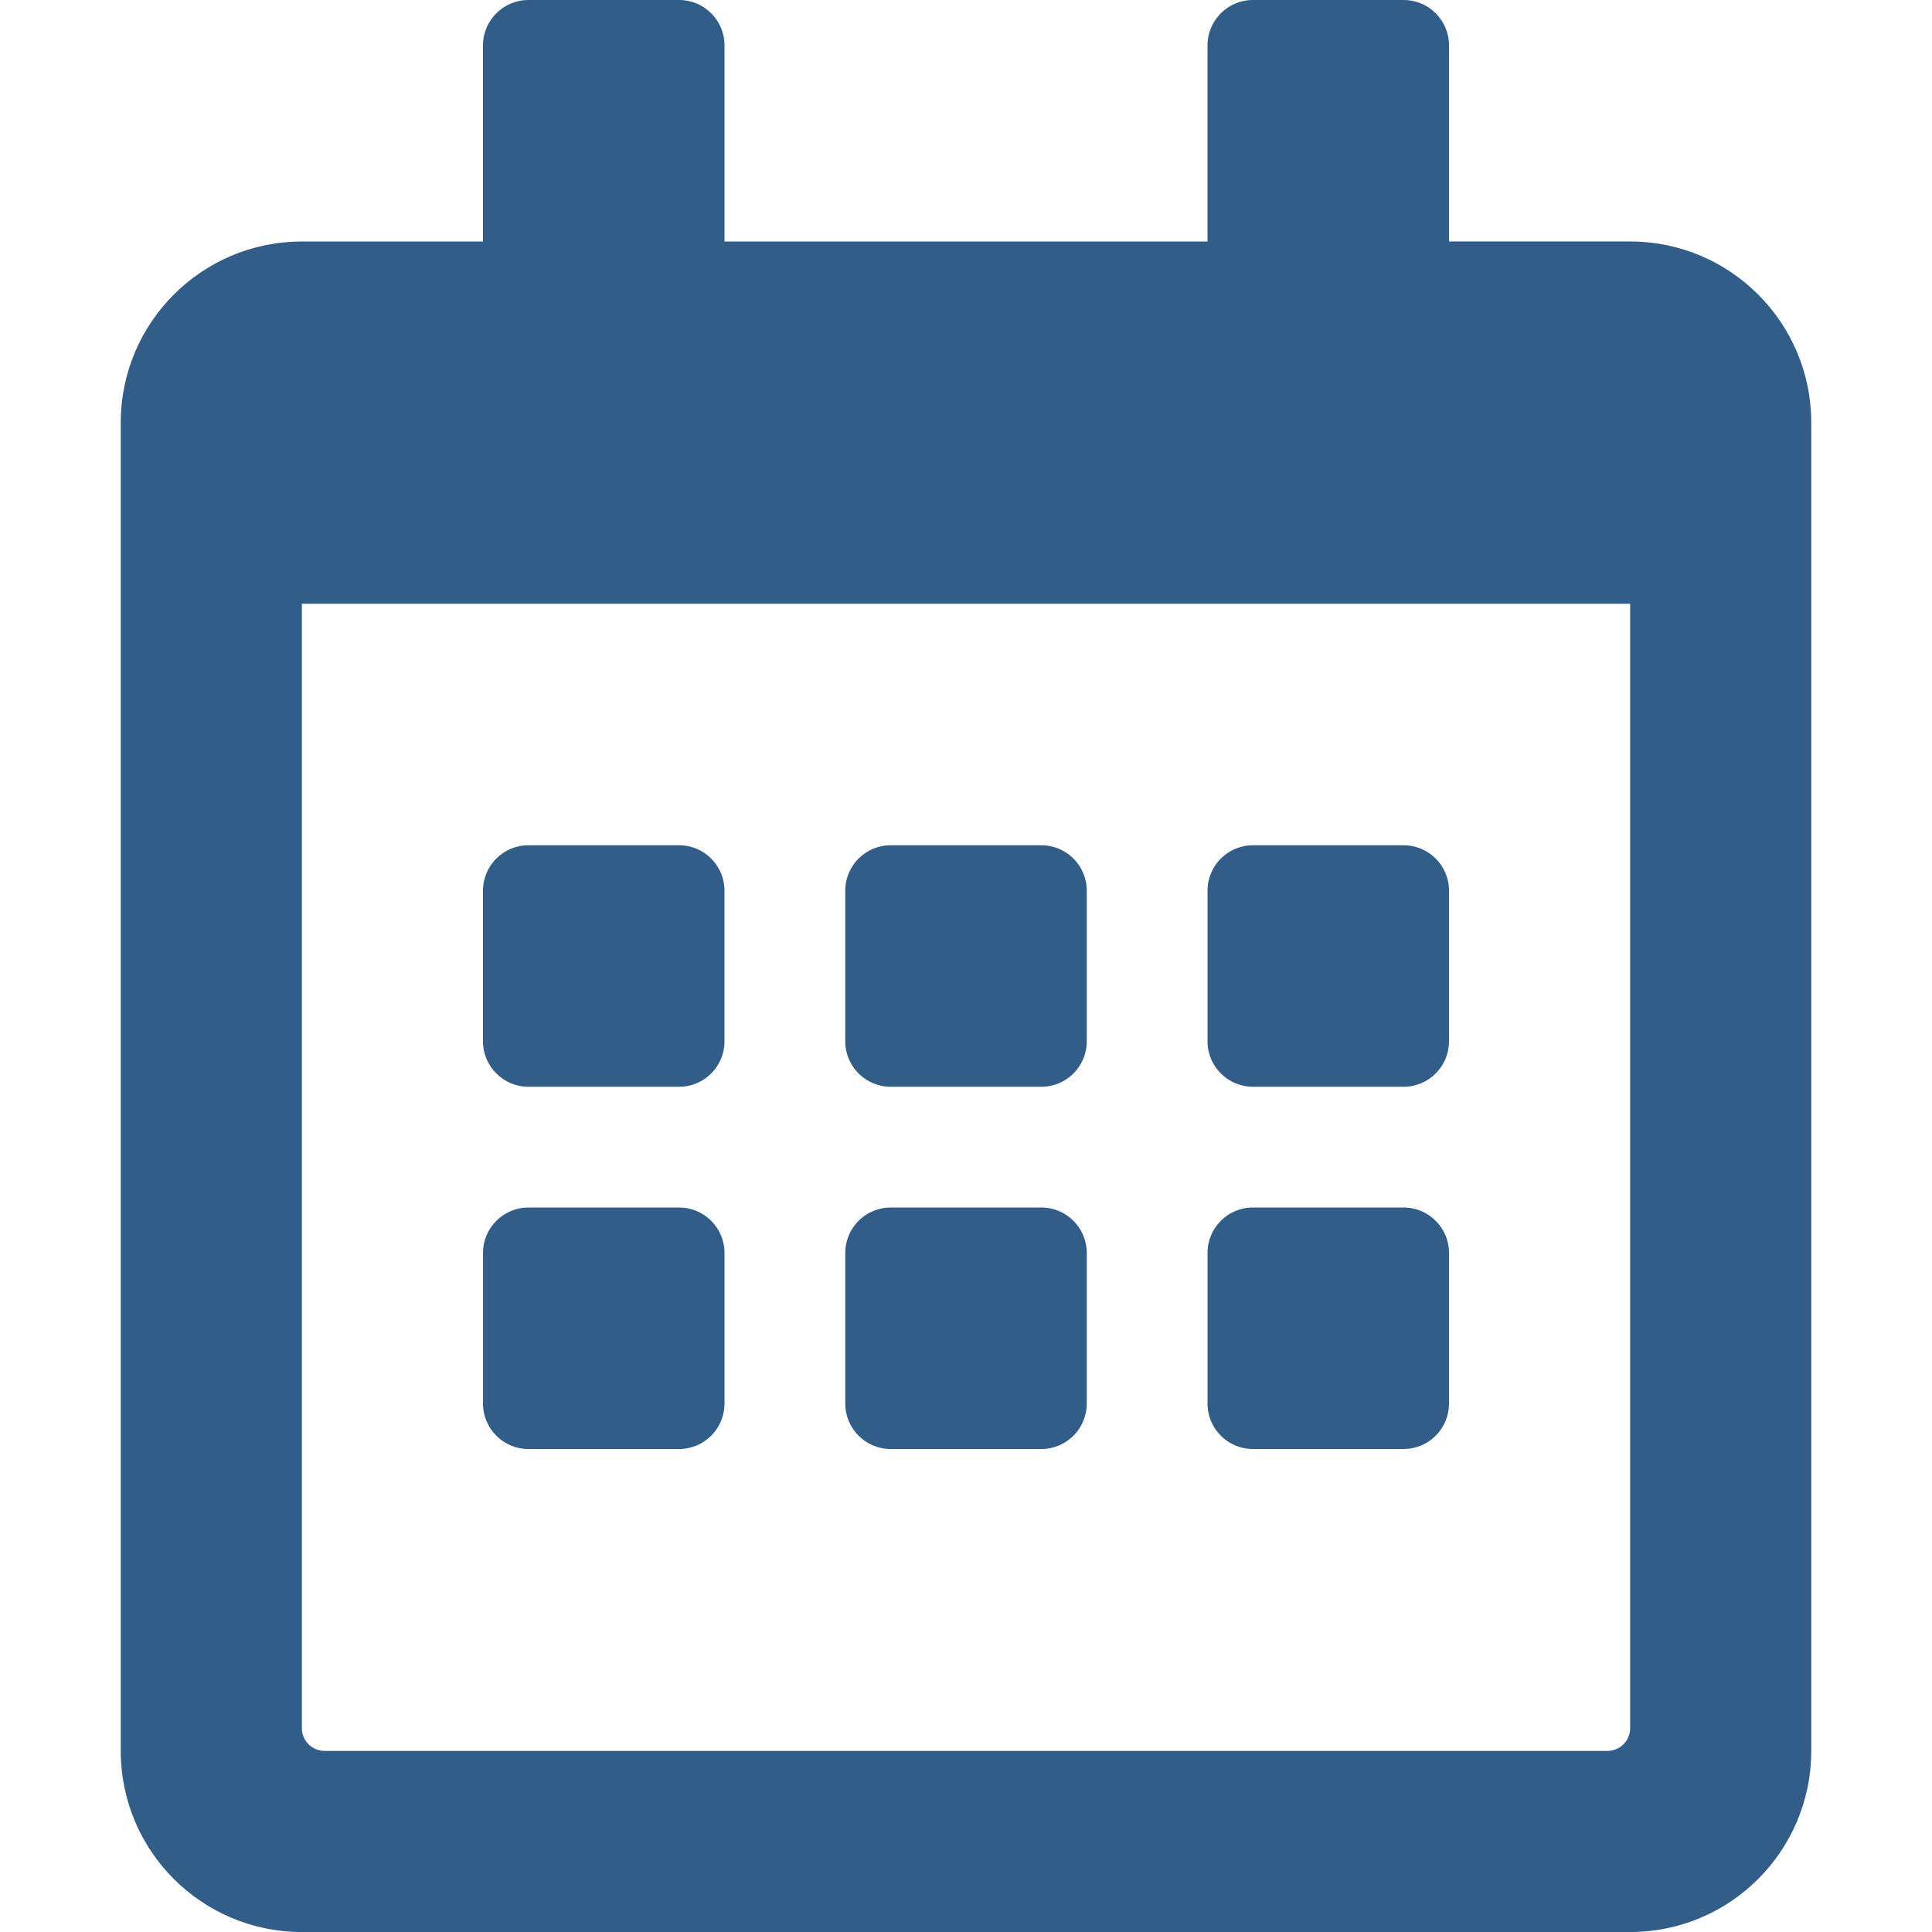
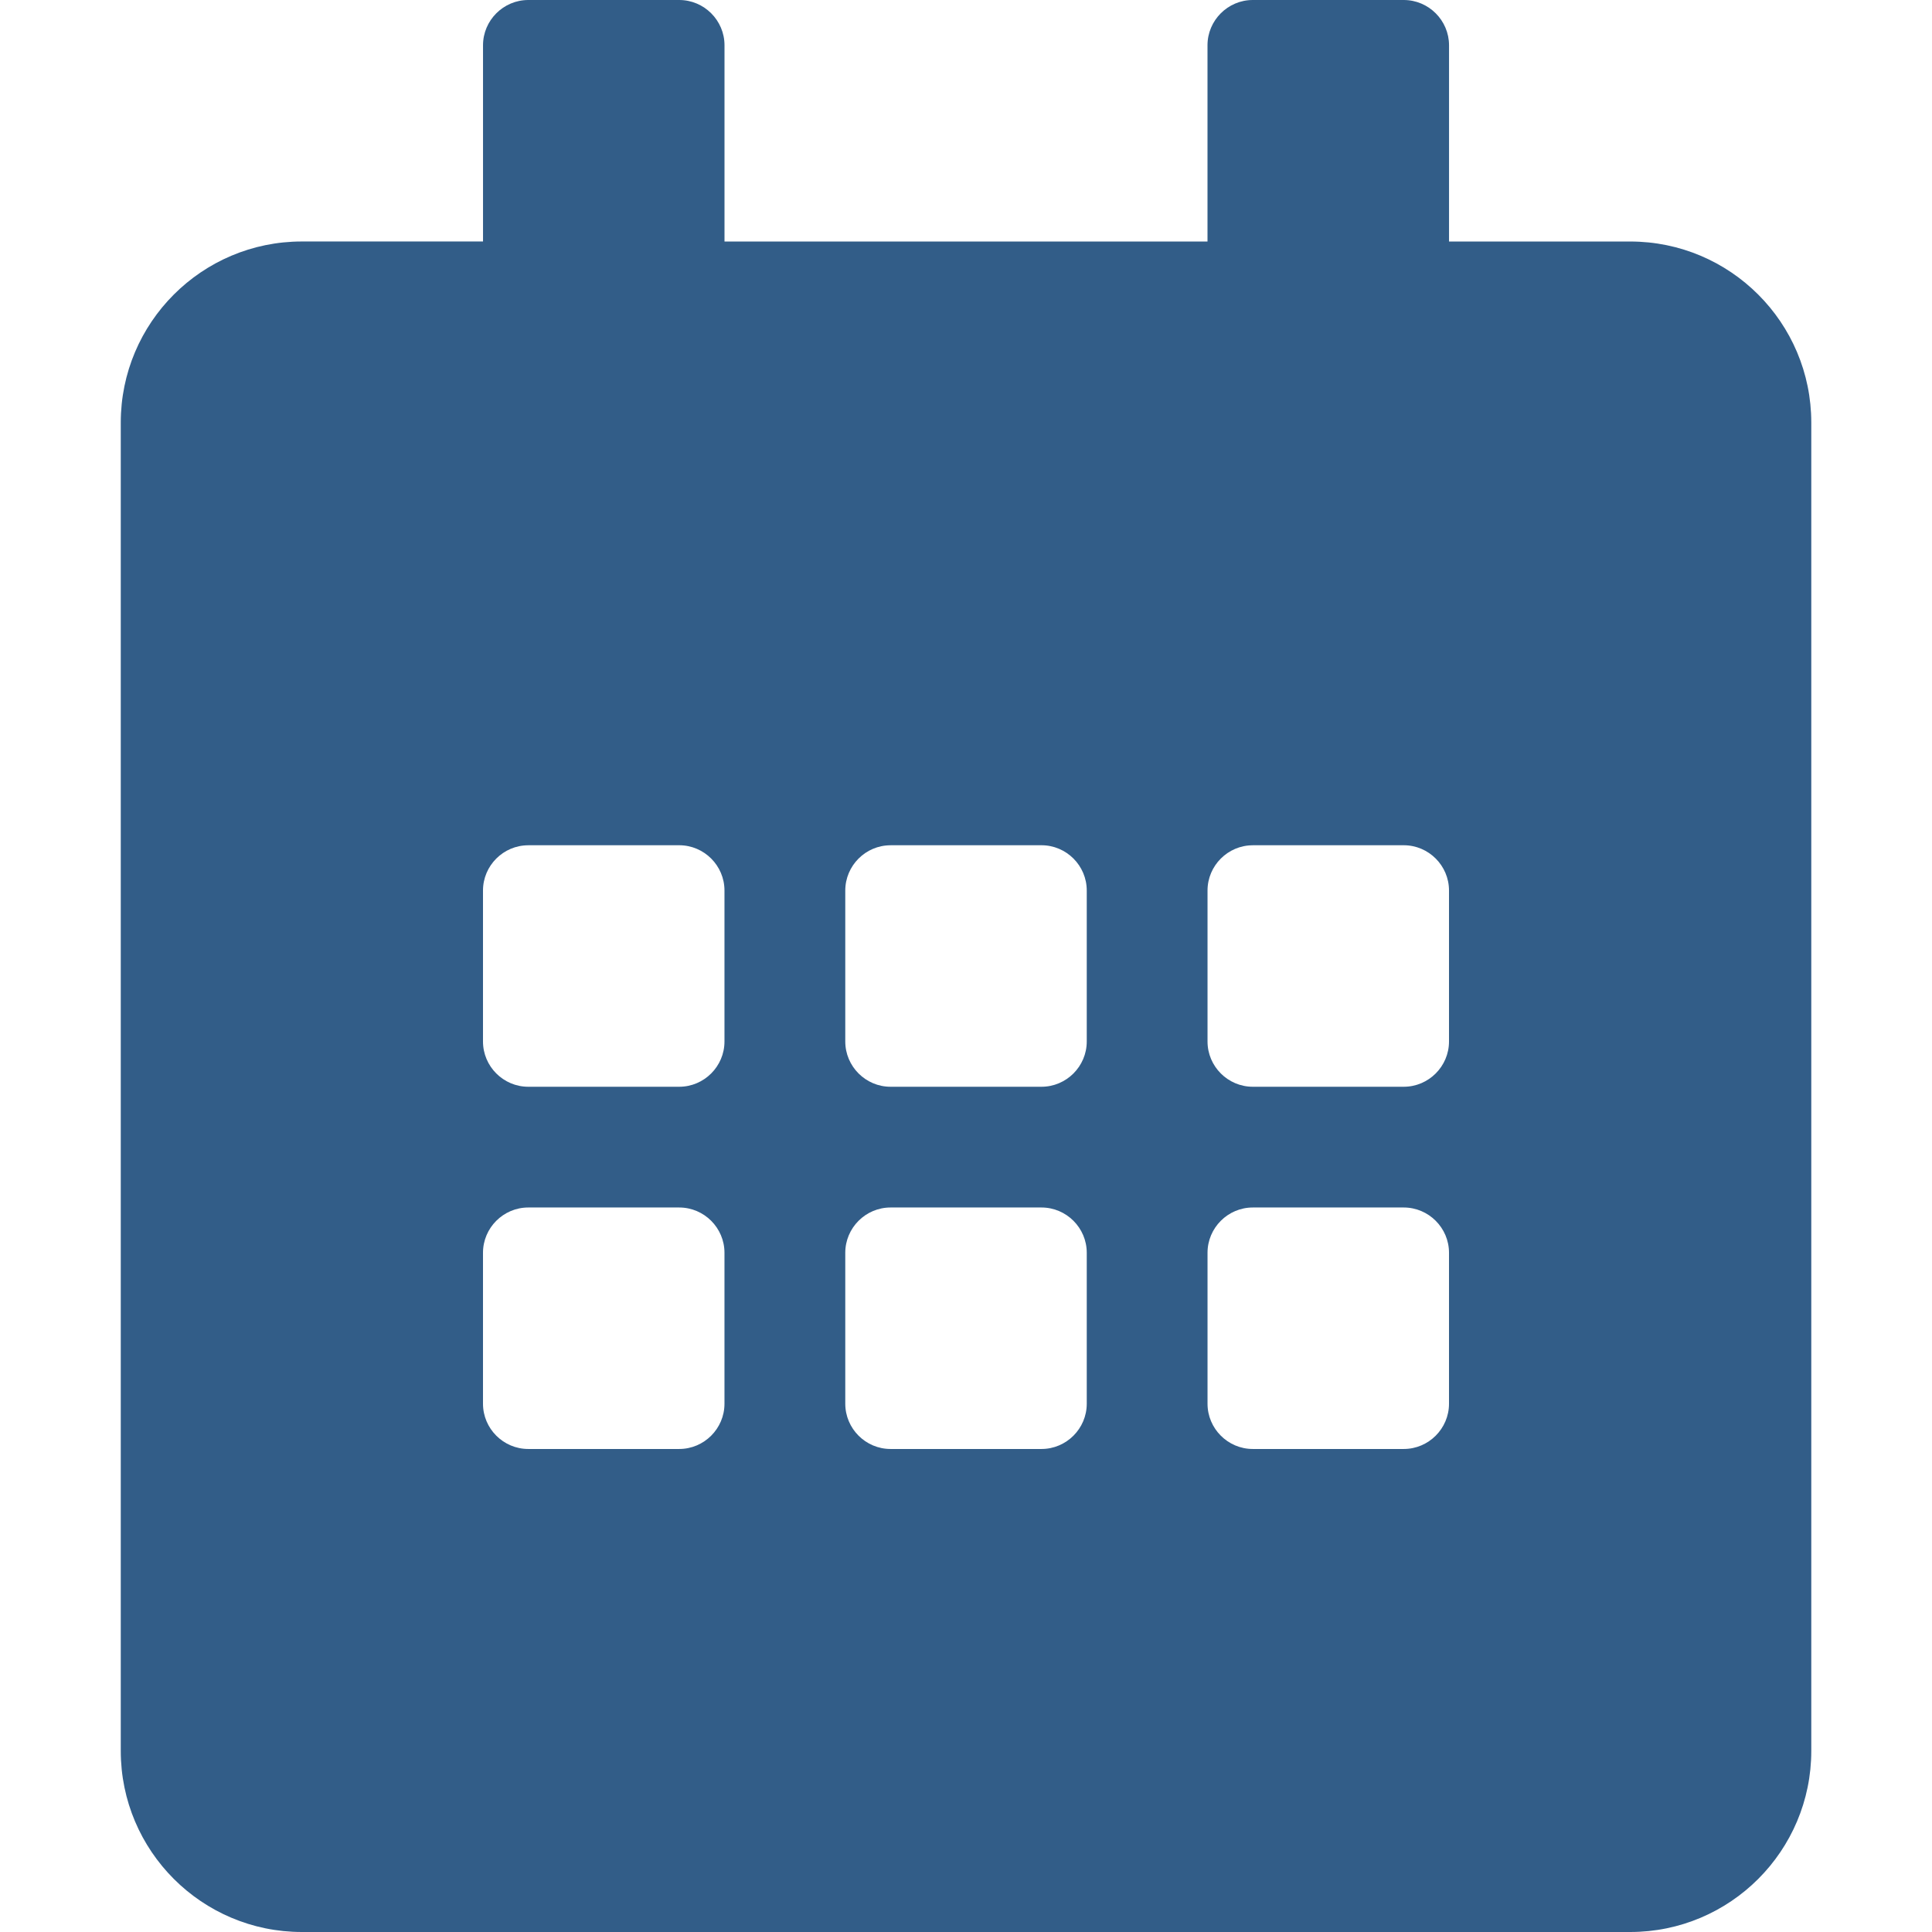
<svg xmlns="http://www.w3.org/2000/svg" width="256" height="256" viewBox="0 0 67.733 67.733" version="1.1" id="svg5">
  <defs id="defs2" />
  <g id="layer1">
-     <path d="m 23.812,38.1 h -5.292 c -0.873,0 -1.587,-0.714 -1.587,-1.587 v -5.292 c 0,-0.873 0.714,-1.587 1.587,-1.587 H 23.812 c 0.873,0 1.587,0.714 1.587,1.587 V 36.513 C 25.4,37.386 24.686,38.1 23.812,38.1 Z M 38.1,36.513 v -5.292 c 0,-0.873 -0.714,-1.587 -1.587,-1.587 h -5.292 c -0.873,0 -1.587,0.714 -1.587,1.587 V 36.513 c 0,0.873 0.714,1.587 1.587,1.587 H 36.513 c 0.873,0 1.587,-0.714 1.587,-1.587 z m 12.7,0 v -5.292 c 0,-0.873 -0.714,-1.587 -1.587,-1.587 h -5.292 c -0.873,0 -1.587,0.714 -1.587,1.587 V 36.513 c 0,0.873 0.714,1.587 1.587,1.587 H 49.212 c 0.873,0 1.587,-0.714 1.587,-1.587 z m -12.7,12.7 v -5.292 c 0,-0.873 -0.714,-1.587 -1.587,-1.587 h -5.292 c -0.873,0 -1.587,0.714 -1.587,1.587 V 49.212 c 0,0.873 0.714,1.588 1.587,1.588 H 36.513 c 0.873,0 1.587,-0.714 1.587,-1.588 z m -12.7,0 v -5.292 c 0,-0.873 -0.714,-1.587 -1.587,-1.587 h -5.292 c -0.873,0 -1.587,0.714 -1.587,1.587 V 49.212 c 0,0.873 0.714,1.588 1.587,1.588 H 23.812 c 0.873,0 1.587,-0.714 1.587,-1.588 z m 25.4,0 v -5.292 c 0,-0.873 -0.714,-1.587 -1.587,-1.587 h -5.292 c -0.873,0 -1.587,0.714 -1.587,1.587 V 49.212 c 0,0.873 0.714,1.588 1.587,1.588 H 49.212 c 0.873,0 1.587,-0.714 1.587,-1.588 z M 63.5,14.817 v 46.567 c 0,3.506 -2.844,6.35 -6.35,6.35 H 10.583 c -3.506,0 -6.35,-2.844 -6.35,-6.35 V 14.817 c 0,-3.506 2.844,-6.35 6.35,-6.35 h 6.35 V 1.587 C 16.933,0.714 17.648,0 18.521,0 H 23.812 C 24.686,0 25.4,0.714 25.4,1.587 V 8.467 H 42.333 V 1.587 C 42.333,0.714 43.048,0 43.921,0 H 49.212 C 50.086,0 50.8,0.714 50.8,1.587 v 6.879 h 6.35 c 3.506,0 6.35,2.844 6.35,6.35 z M 57.15,60.59 V 21.167 H 10.583 v 39.423 c 0,0.437 0.357,0.794 0.794,0.794 h 44.979 c 0.437,0 0.794,-0.357 0.794,-0.794 z" id="path867" style="fill:#325d88;fill-opacity:1;stroke-width:0.132" />
+     <path id="path822" style="fill:#325d88;fill-opacity:1;stroke-width:0.132" d="m 18.521,0 c -0.873,0 -1.587,0.714 -1.587,1.587 v 6.879 h -6.35 c -3.506,0 -6.35,2.844 -6.35,6.35 v 46.567 c 0,3.506 2.844,6.35 6.35,6.35 h 46.567 c 3.506,0 6.35,-2.844 6.35,-6.35 V 14.817 c 0,-3.506 -2.844,-6.35 -6.35,-6.35 h -6.35 V 1.587 C 50.8,0.714 50.086,0 49.212,0 h -5.292 c -0.873,0 -1.587,0.714 -1.587,1.587 V 8.467 H 25.4 V 1.587 C 25.4,0.714 24.686,0 23.812,0 Z m 0,29.633 H 23.812 c 0.873,0 1.587,0.714 1.587,1.587 V 36.513 c 0,0.873 -0.714,1.587 -1.587,1.587 h -5.292 c -0.873,0 -1.587,-0.714 -1.587,-1.587 v -5.292 c 0,-0.873 0.714,-1.587 1.587,-1.587 z m 12.7,0 h 5.292 c 0.873,0 1.587,0.714 1.587,1.587 V 36.513 c 0,0.873 -0.714,1.587 -1.587,1.587 h -5.292 c -0.873,0 -1.587,-0.714 -1.587,-1.587 v -5.292 c 0,-0.873 0.714,-1.587 1.587,-1.587 z m 12.7,0 h 5.292 c 0.873,0 1.587,0.714 1.587,1.587 V 36.513 c 0,0.873 -0.714,1.587 -1.587,1.587 h -5.292 c -0.873,0 -1.587,-0.714 -1.587,-1.587 v -5.292 c 0,-0.873 0.714,-1.587 1.587,-1.587 z m -25.4,12.7 H 23.812 c 0.873,0 1.587,0.714 1.587,1.587 v 5.292 c 0,0.873 -0.714,1.587 -1.587,1.587 h -5.292 c -0.873,0 -1.587,-0.714 -1.587,-1.587 v -5.292 c 0,-0.873 0.714,-1.587 1.587,-1.587 z m 12.7,0 h 5.292 c 0.873,0 1.587,0.714 1.587,1.587 v 5.292 c 0,0.873 -0.714,1.587 -1.587,1.587 h -5.292 c -0.873,0 -1.587,-0.714 -1.587,-1.587 v -5.292 c 0,-0.873 0.714,-1.587 1.587,-1.587 z m 12.7,0 h 5.292 c 0.873,0 1.587,0.714 1.587,1.587 v 5.292 c 0,0.873 -0.714,1.587 -1.587,1.587 h -5.292 c -0.873,0 -1.587,-0.714 -1.587,-1.587 v -5.292 c 0,-0.873 0.714,-1.587 1.587,-1.587 z" />
  </g>
</svg>
